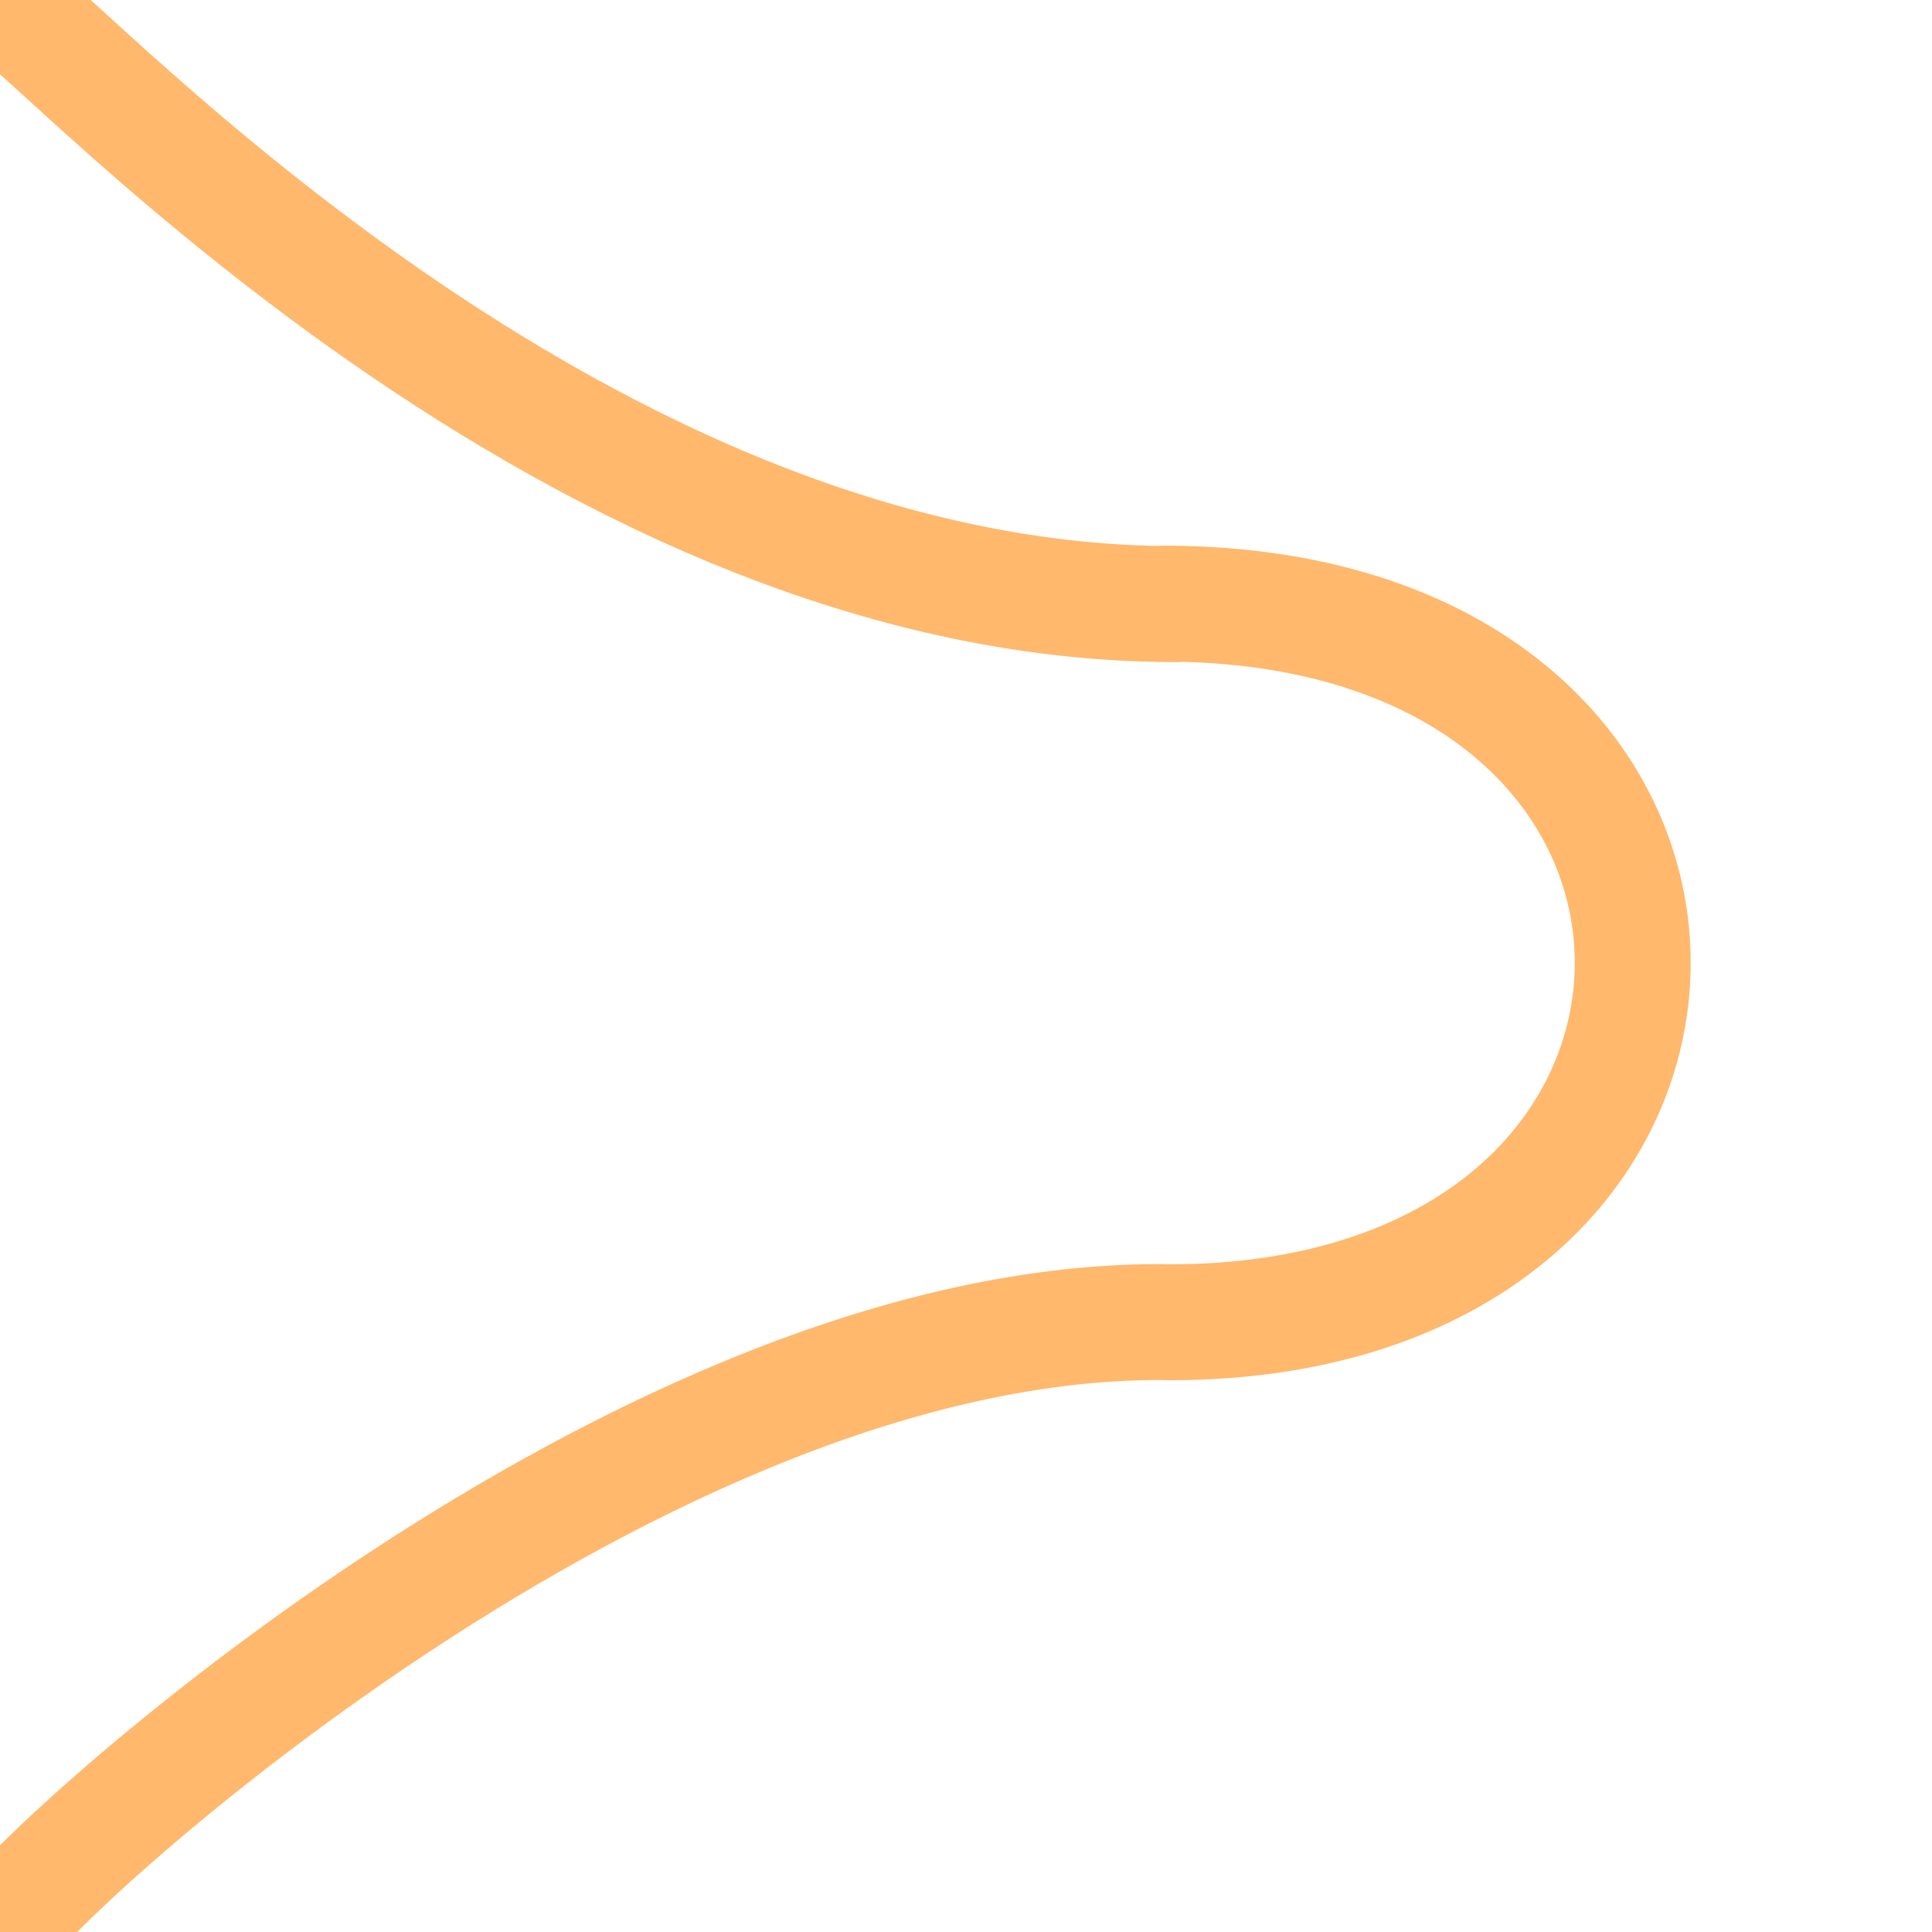
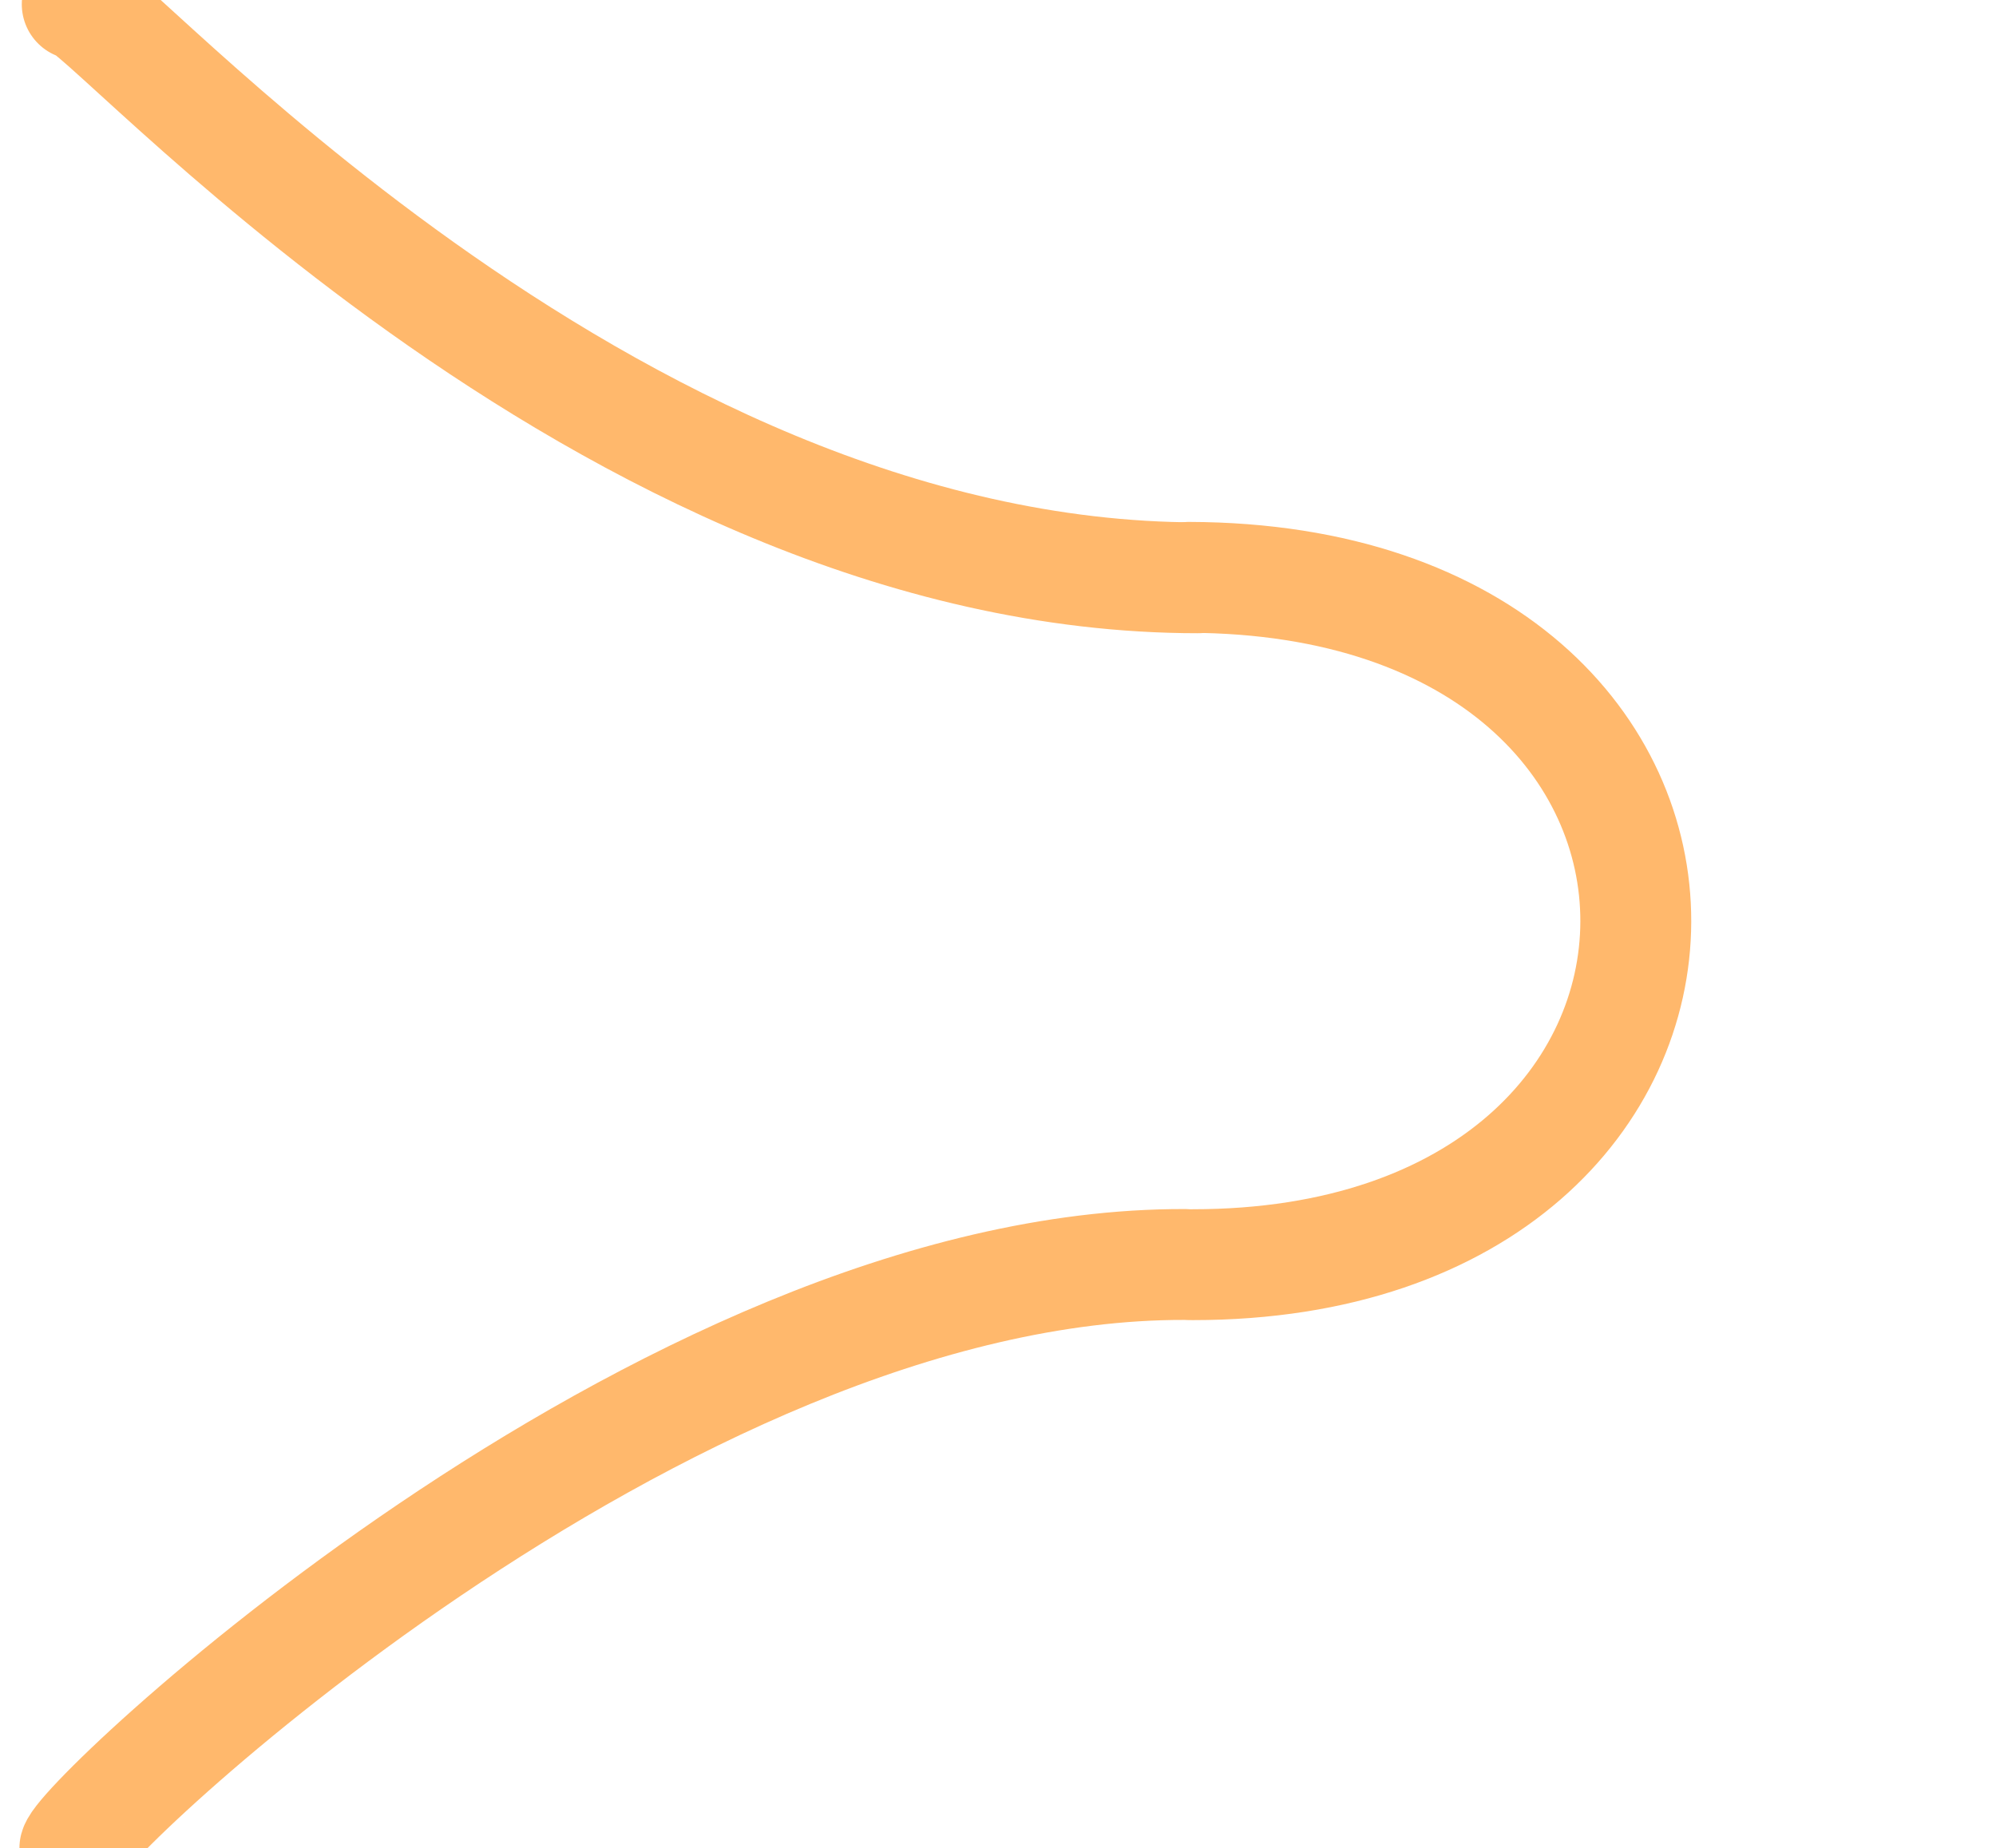
- <svg xmlns="http://www.w3.org/2000/svg" xmlns:ns1="http://vectornator.io" height="100%" stroke-miterlimit="10" style="fill-rule:nonzero;clip-rule:evenodd;stroke-linecap:round;stroke-linejoin:round;" version="1.1" viewBox="0 0 500 500" width="100%" xml:space="preserve">
+ <svg xmlns="http://www.w3.org/2000/svg" xmlns:ns1="http://vectornator.io" height="100%" stroke-miterlimit="10" style="fill-rule:nonzero;clip-rule:evenodd;stroke-linecap:round;stroke-linejoin:round;" version="1.1" viewBox="-20 0 540 500" width="100%" xml:space="preserve">
  <defs />
-   <clipPath id="ArtboardFrame">
-     <rect height="500" width="500" x="0" y="0" />
-   </clipPath>
  <g clip-path="url(#ArtboardFrame)" id="Layer-1" ns1:layerName="Layer 1">
    <path d="M300.572 342.152C158.74 341.722-2.153 495.578 0.254 500.393" fill="none" opacity="1" stroke="#ffb86c" stroke-linecap="round" stroke-linejoin="round" stroke-width="30" />
    <path d="M302.69 342.204C461.684 342.204 463.647 156.711 301.708 156.221" fill="none" opacity="1" stroke="#ffb86c" stroke-linecap="round" stroke-linejoin="round" stroke-width="30" />
  </g>
  <g clip-path="url(#ArtboardFrame)" id="Layer-2" ns1:layerName="Layer 2">
    <path d="M0.895 1.152C6.37-1.585 142.662 156.341 304.137 156.341" fill="none" opacity="1" stroke="#ffb86c" stroke-linecap="round" stroke-linejoin="round" stroke-width="30" />
  </g>
</svg>
